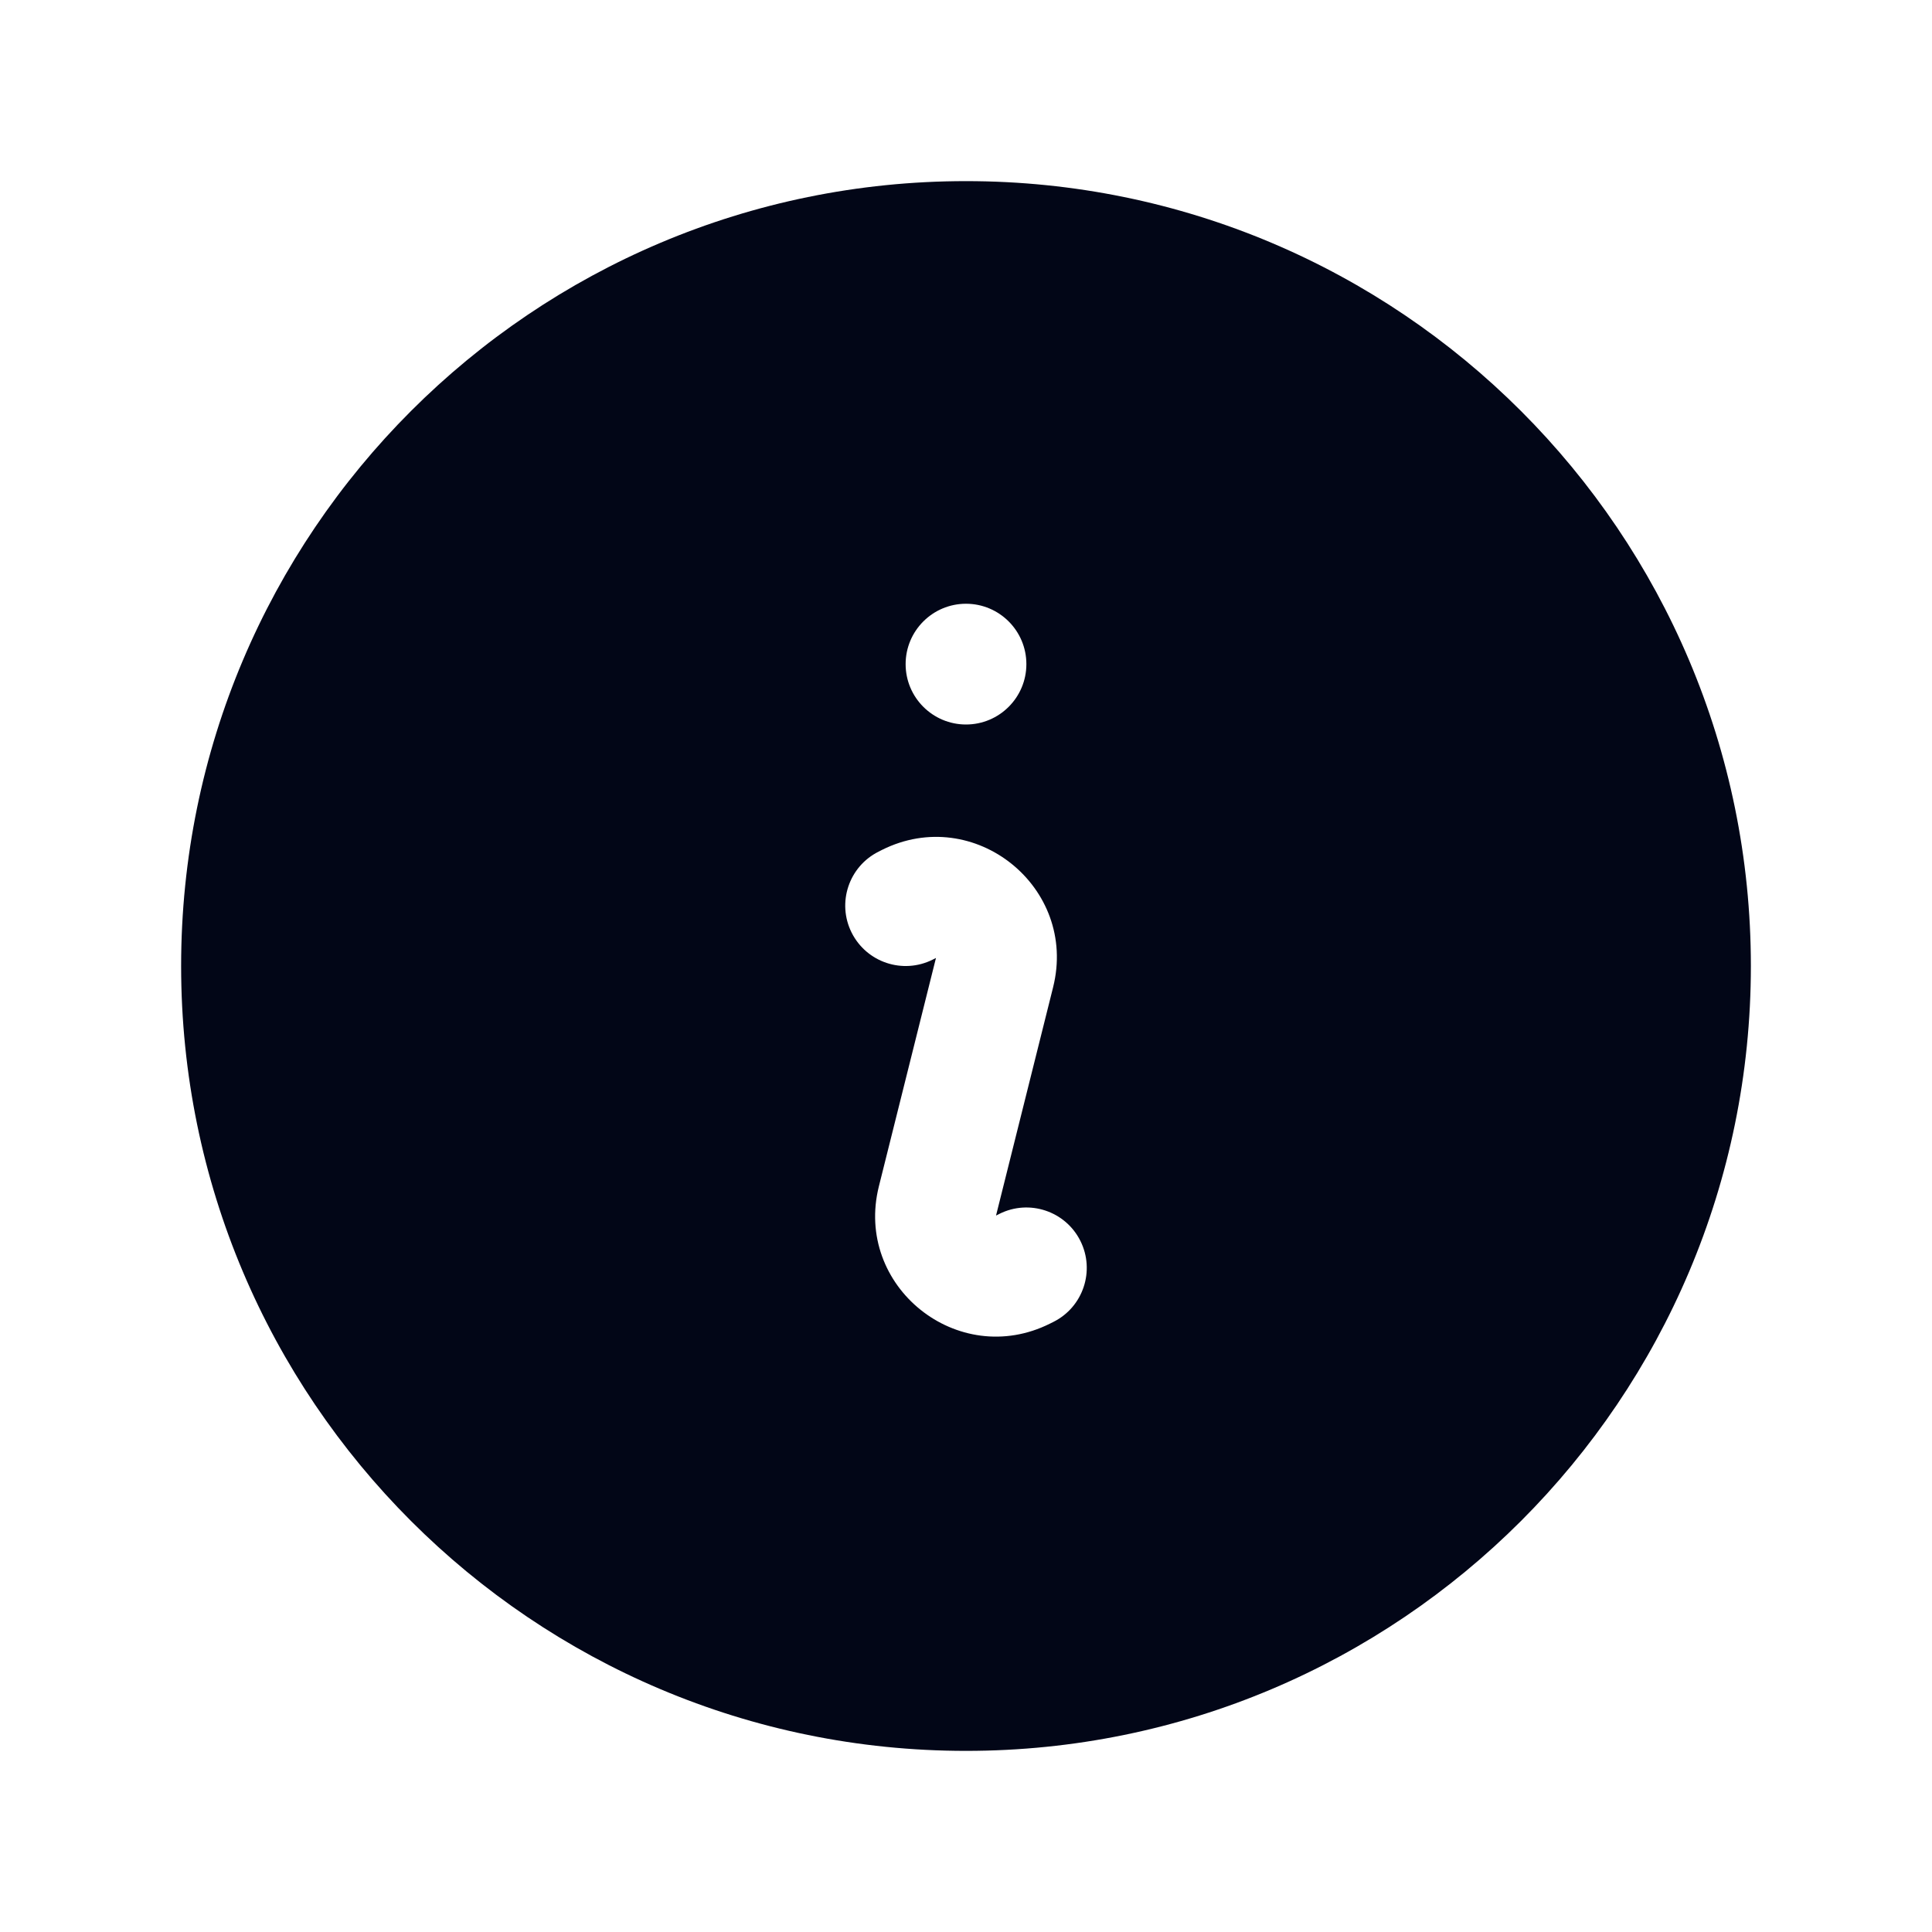
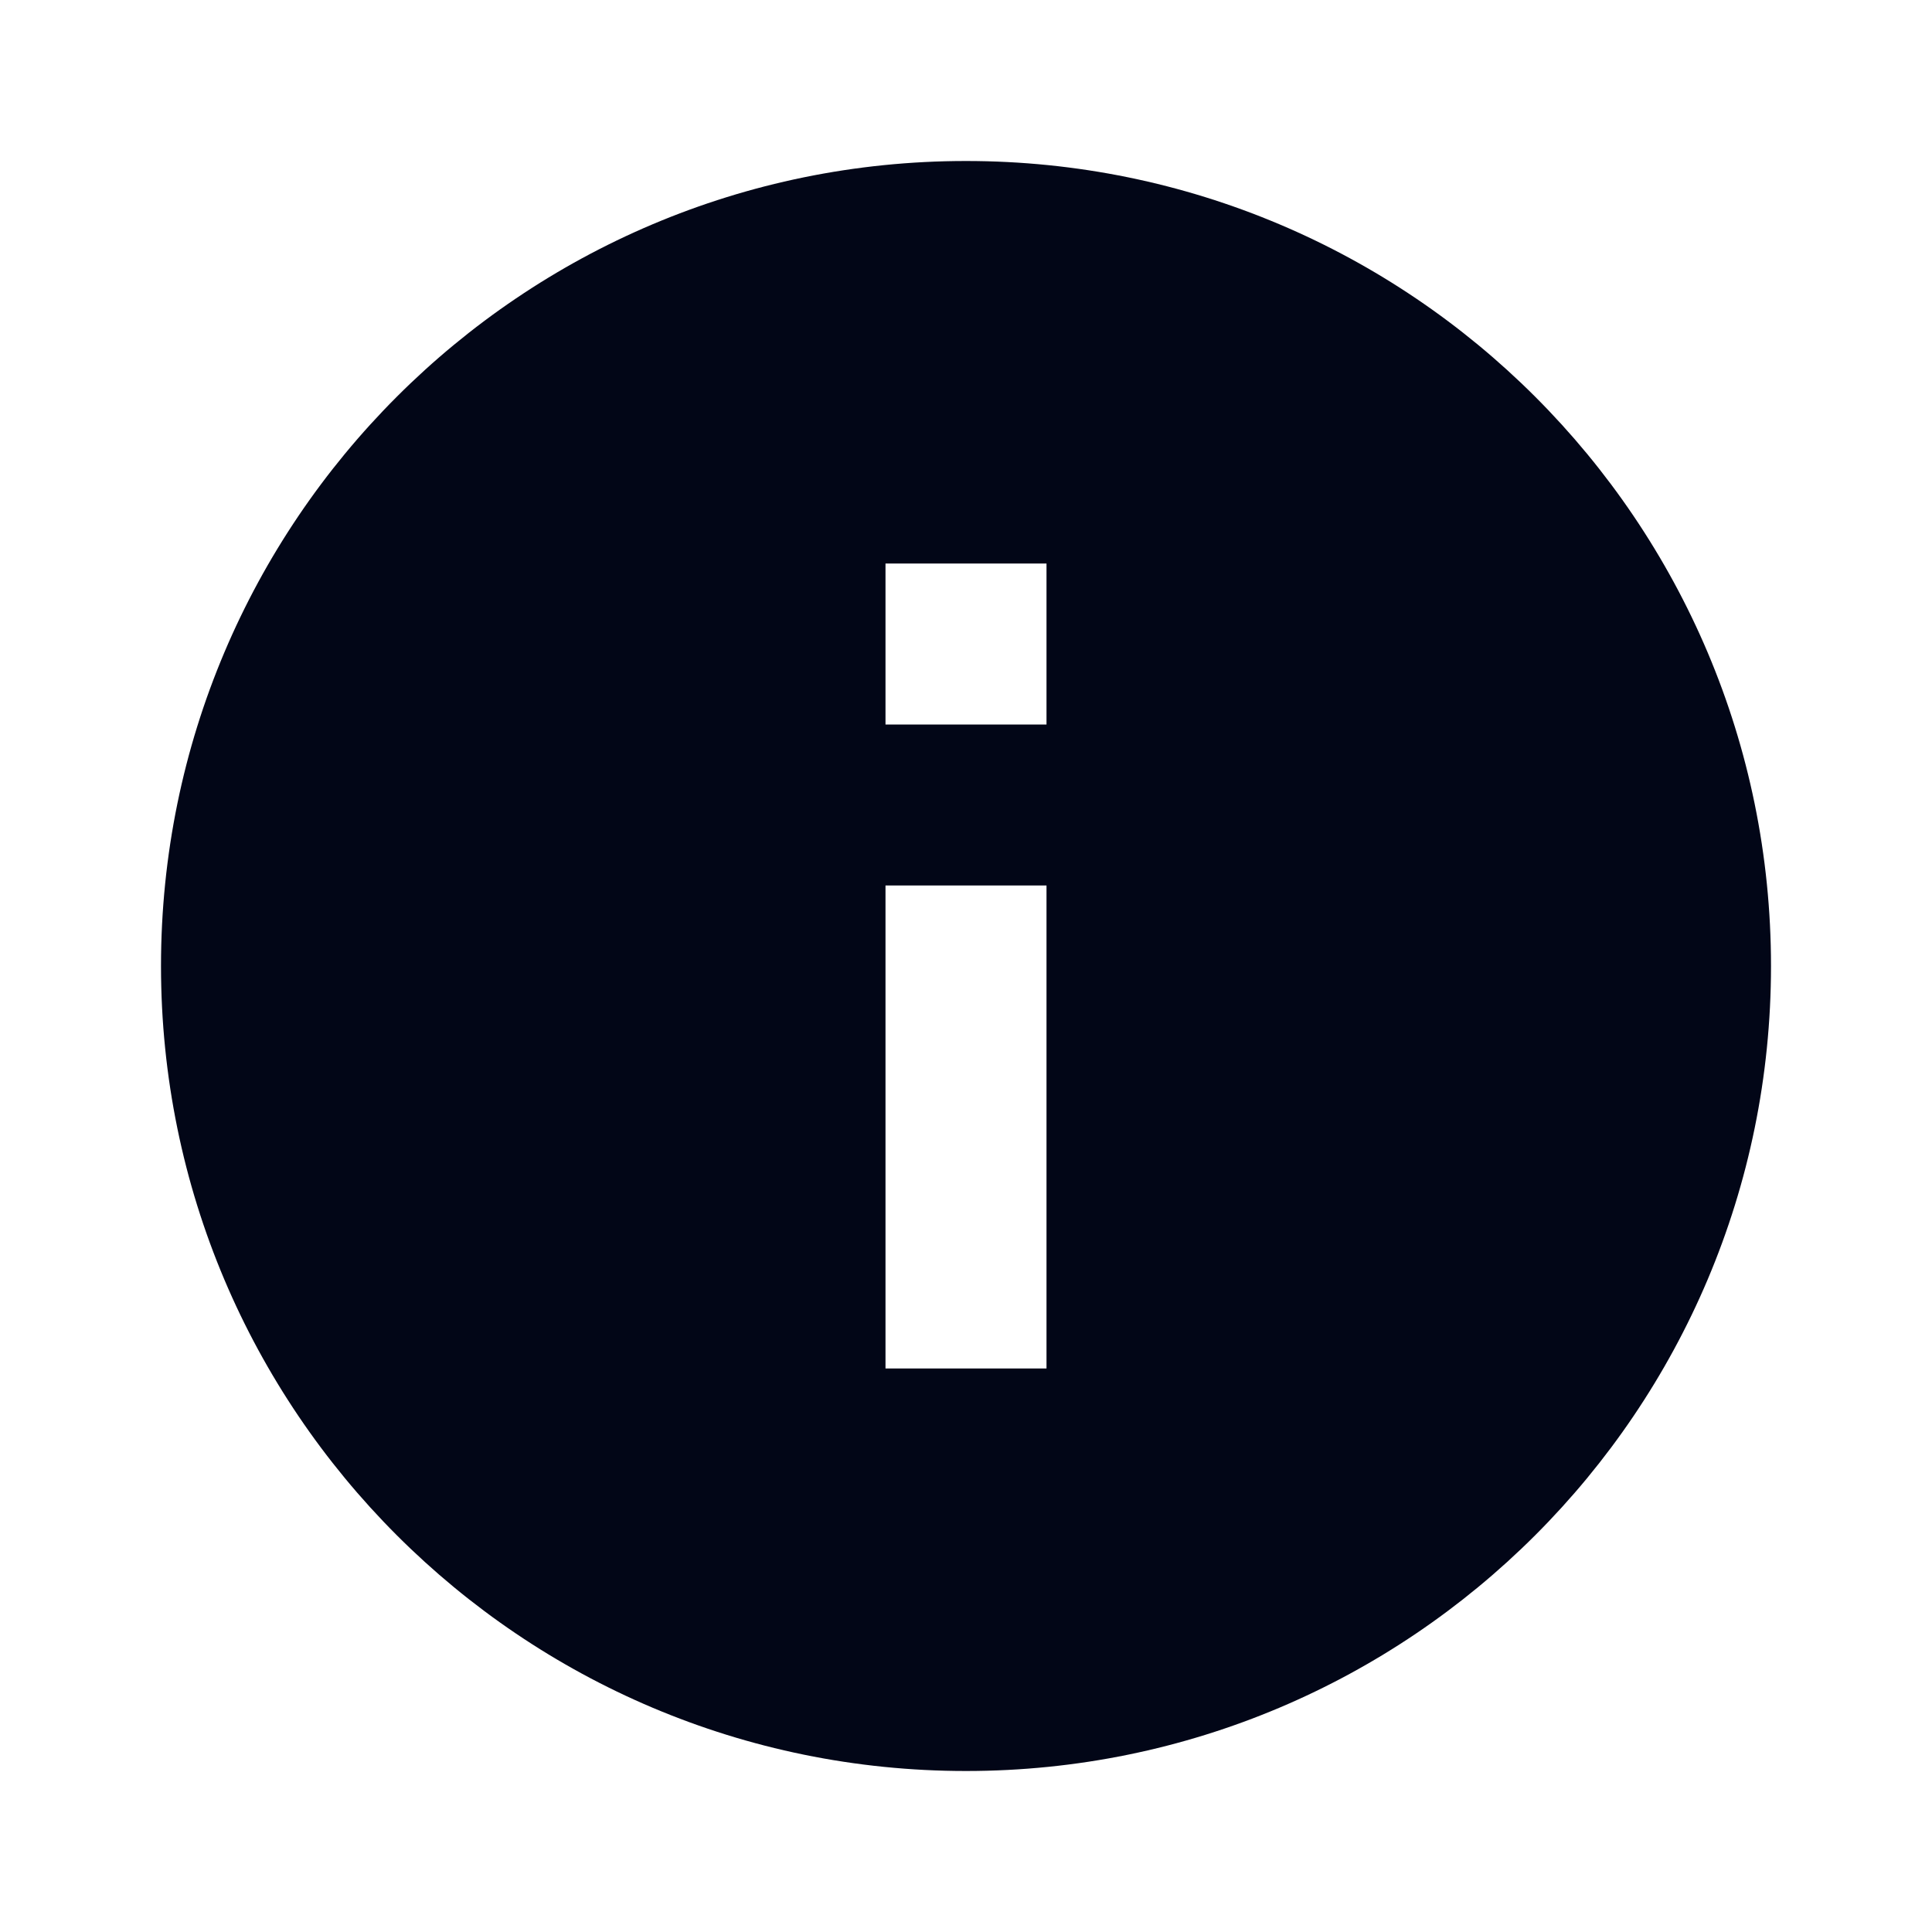
<svg xmlns="http://www.w3.org/2000/svg" width="24" height="24" viewBox="0 0 24 24" fill="none">
-   <path fill-rule="evenodd" clip-rule="evenodd" d="M2.25 12C2.25 6.615 6.615 2.25 12 2.25C17.385 2.25 21.75 6.615 21.75 12C21.75 17.385 17.385 21.75 12 21.75C6.615 21.75 2.25 17.385 2.25 12ZM10.956 10.558C12.102 9.985 13.393 11.021 13.082 12.264L12.373 15.1L12.415 15.079C12.785 14.894 13.236 15.044 13.421 15.415C13.606 15.785 13.456 16.236 13.086 16.421L13.044 16.442C11.898 17.015 10.607 15.979 10.918 14.736L11.627 11.9L11.586 11.921C11.215 12.106 10.765 11.956 10.579 11.585C10.394 11.215 10.544 10.764 10.915 10.579L10.956 10.558ZM12 9C12.414 9 12.75 8.664 12.75 8.25C12.75 7.836 12.414 7.5 12 7.5C11.586 7.5 11.25 7.836 11.25 8.25C11.25 8.664 11.586 9 12 9Z" fill="#020617" />
+   <path d="M12 22C6.477 22 2 17.523 2 12C2 6.477 6.477 2 12 2C17.523 2 22 6.477 22 12C22 17.523 17.523 22 12 22ZM11 11V17H13V11H11ZM11 7V9H13V7H11Z" fill="#020617" />
</svg>
